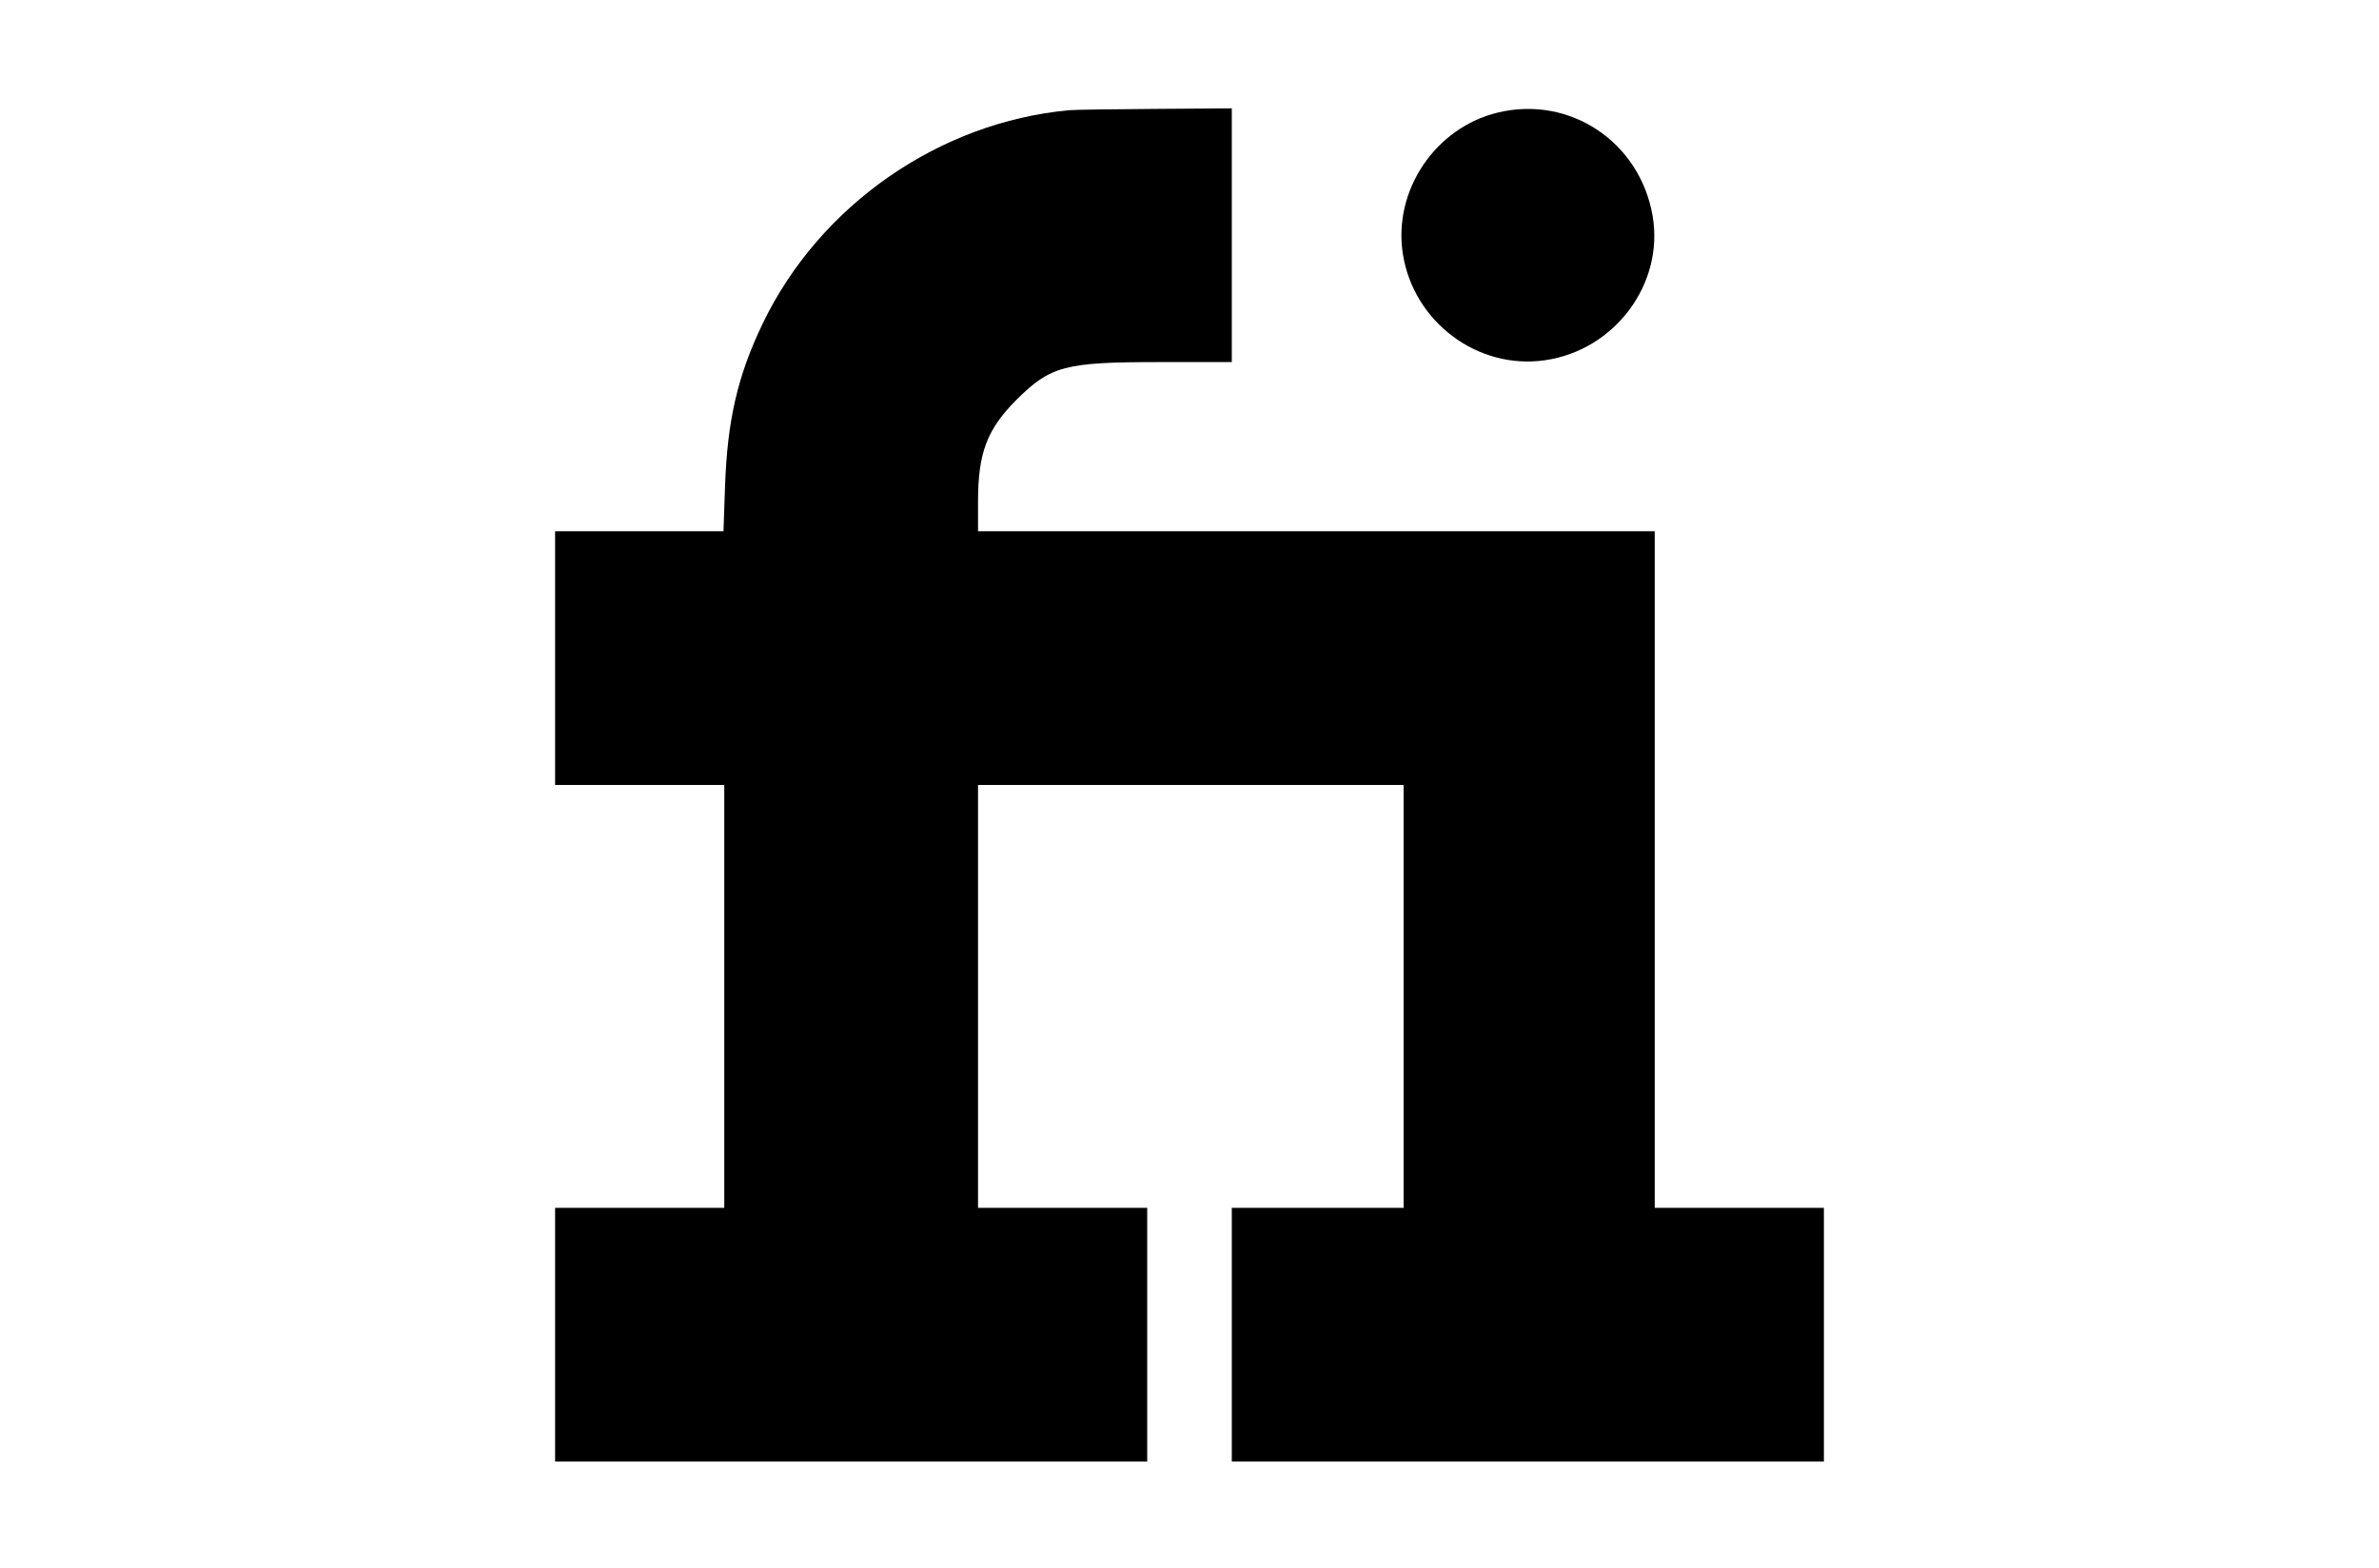
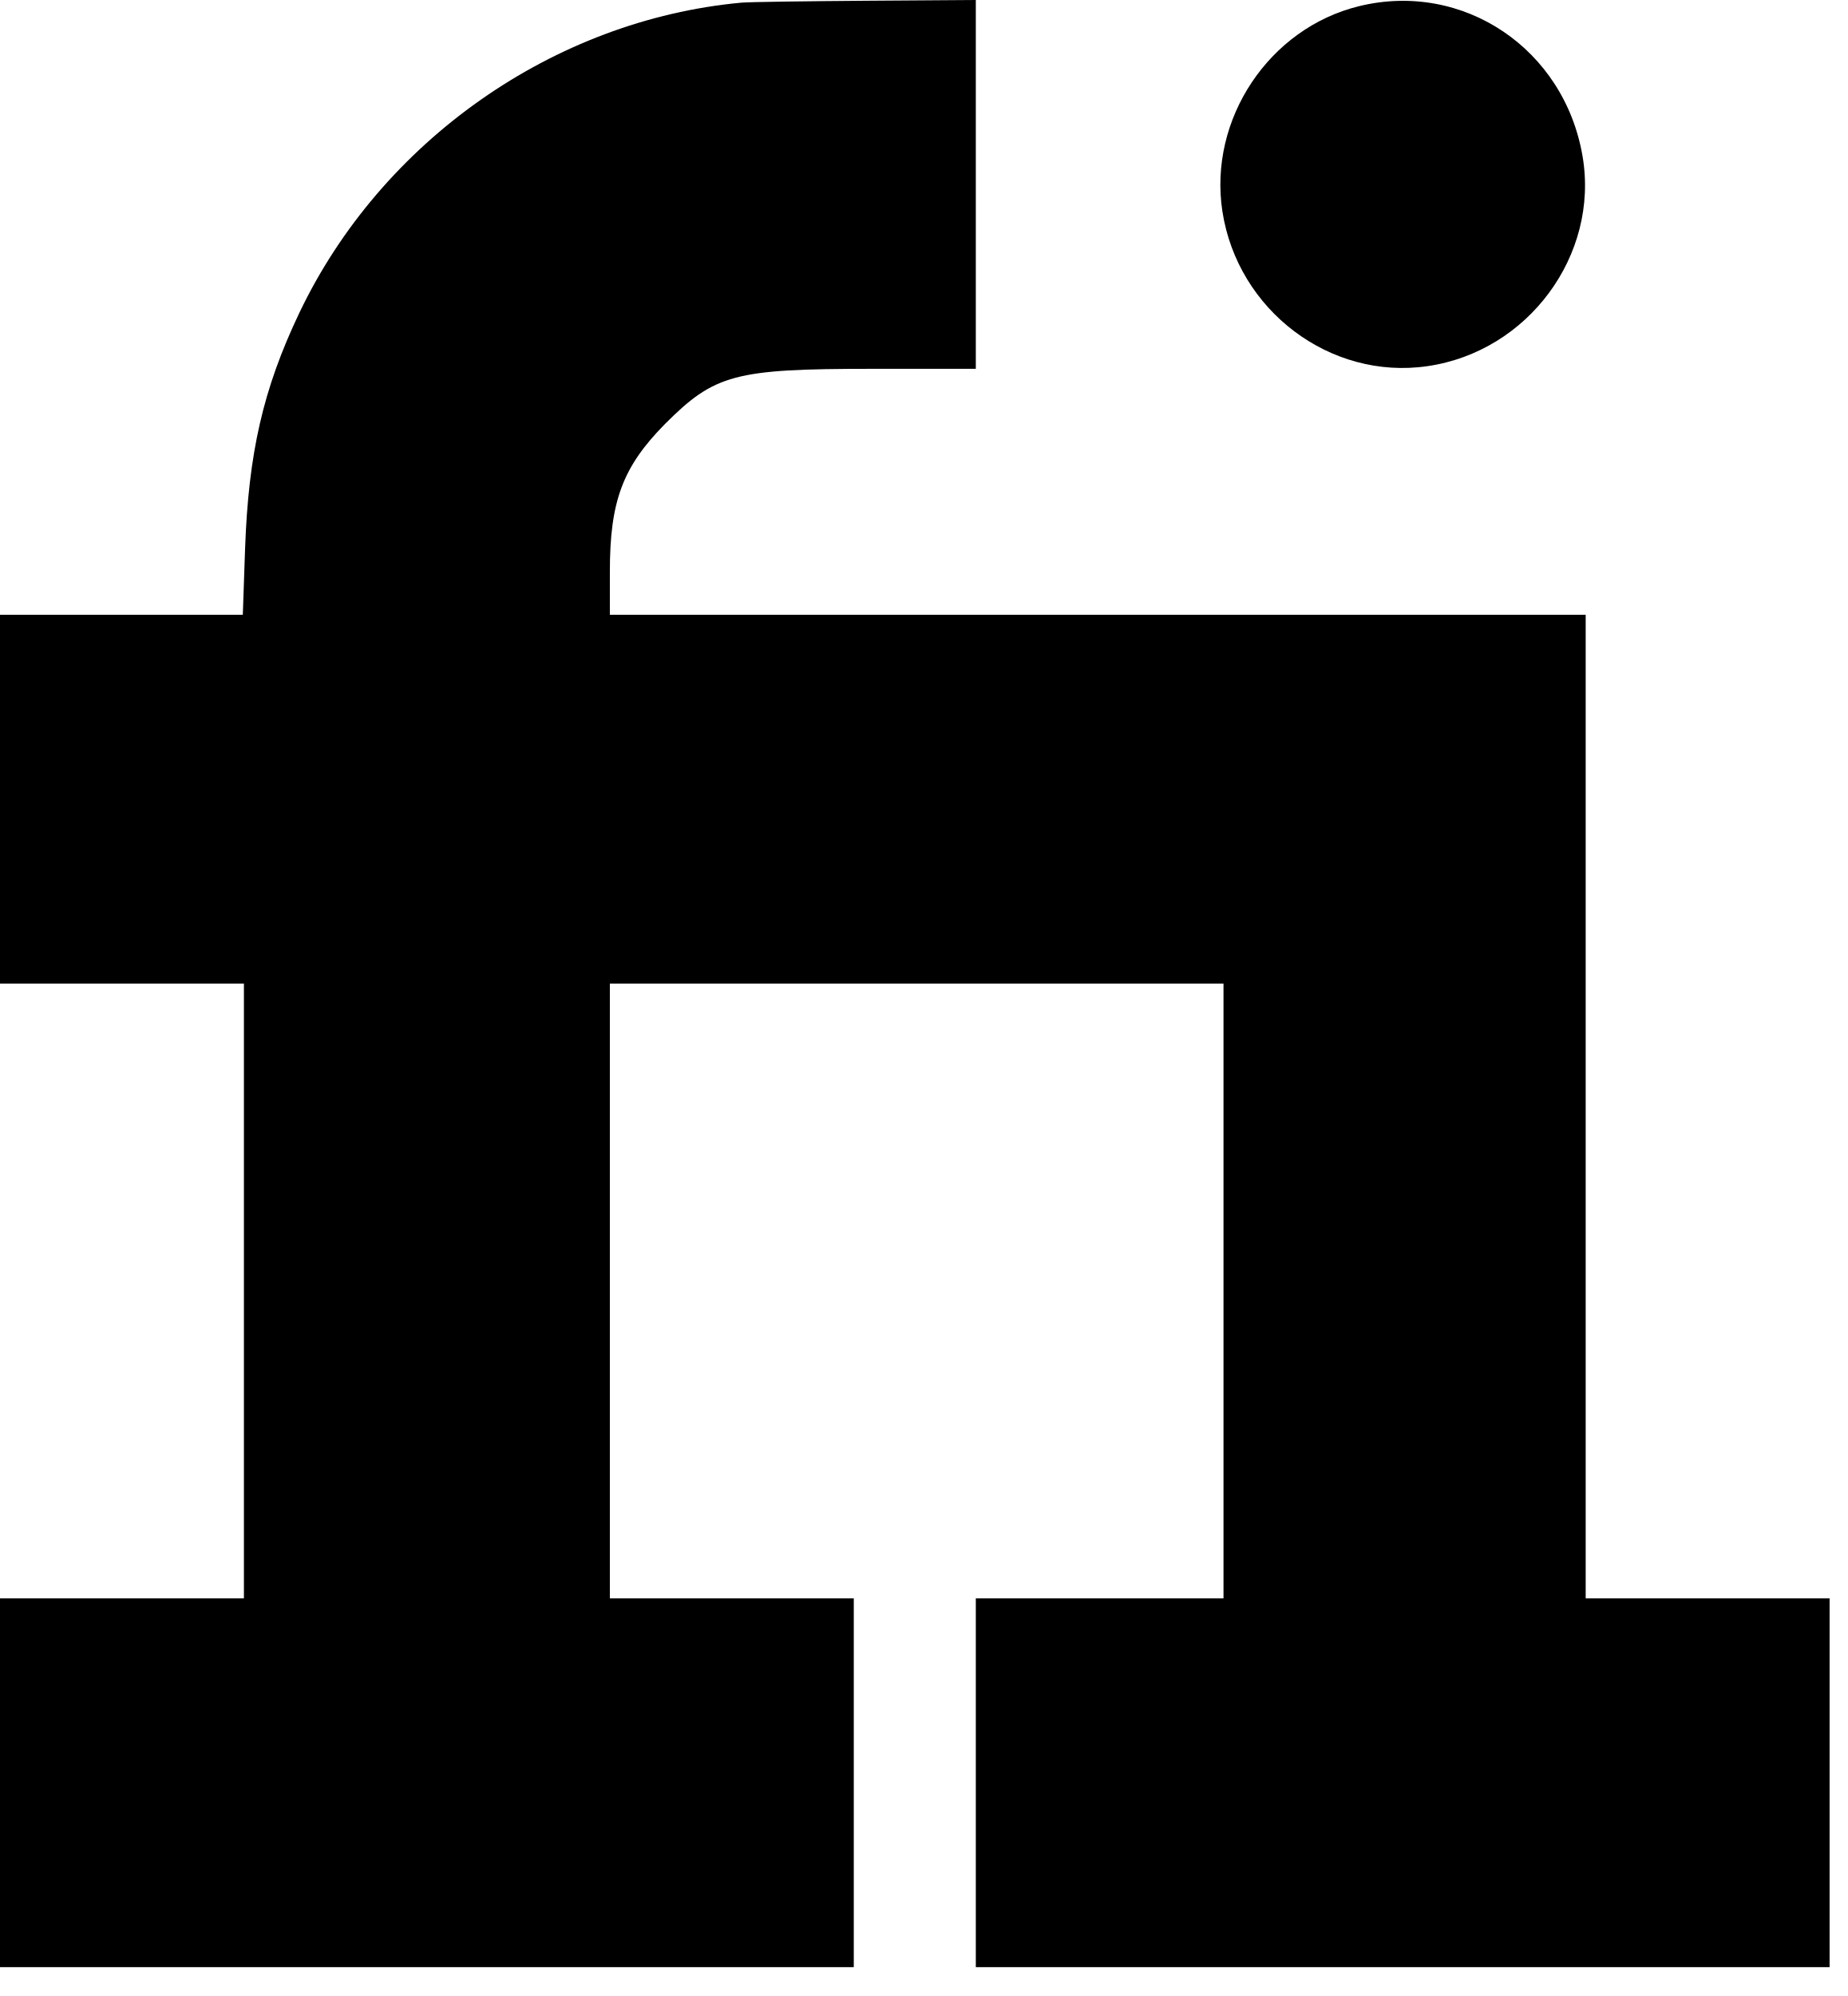
- <svg xmlns="http://www.w3.org/2000/svg" version="1.0" width="900pt" height="593pt" viewBox="0 0 900 593" preserveAspectRatio="xMidYMid meet">
-   <g transform="translate(0,593) scale(0.1,-0.1)" fill="#000000" stroke="none">
-     <path d="M4045 5513 c-492 -45 -945 -360 -1160 -808 -95 -198 -133 -365 -142 -612 l-6 -173 -318 0 -319 0 0 -480 0 -480 320 0 320 0 0 -800 0 -800 -320 0 -320 0 0 -480 0 -480 1120 0 1120 0 0 480 0 480 -320 0 -320 0 0 800 0 800 805 0 805 0 0 -800 0 -800 -325 0 -325 0 0 -480 0 -480 1120 0 1120 0 0 480 0 480 -320 0 -320 0 0 1280 0 1280 -1280 0 -1280 0 0 113 c0 183 34 272 144 383 131 130 183 144 544 144 l272 0 0 480 0 480 -287 -2 c-159 -1 -306 -3 -328 -5z" />
-     <path d="M5666 5504 c-236 -57 -396 -294 -359 -534 40 -258 283 -440 538 -403 264 38 451 289 407 546 -48 280 -313 457 -586 391z" />
-   </g>
+ <svg xmlns="http://www.w3.org/2000/svg" width="25" height="27" viewBox="0 0 25 27" fill="none">
+   <path d="M10.03 0.036C7.493 0.27 5.157 1.907 4.048 4.236C3.558 5.265 3.362 6.133 3.316 7.417L3.285 8.316H1.645H0V10.81V13.305H1.65H3.3V17.463V21.621H1.65H0V24.116V26.61H5.776H11.551V24.116V21.621H9.901H8.251V17.463V13.305H12.402H16.553V17.463V21.621H14.878H13.202V24.116V26.61H18.977H24.753V24.116V21.621H23.103H21.453V14.968V8.316H14.852H8.251V7.728C8.251 6.777 8.426 6.315 8.994 5.738C9.669 5.062 9.937 4.989 11.799 4.989H13.202V2.495V4.76837e-07L11.722 0.01C10.902 0.016 10.144 0.026 10.03 0.036Z" fill="black" />
+   <path d="M18.389 0.083C17.172 0.379 16.347 1.611 16.538 2.859C16.744 4.199 17.997 5.145 19.312 4.953C20.674 4.756 21.638 3.451 21.411 2.115C21.164 0.66 19.797 -0.26 18.389 0.083Z" fill="black" />
</svg>
